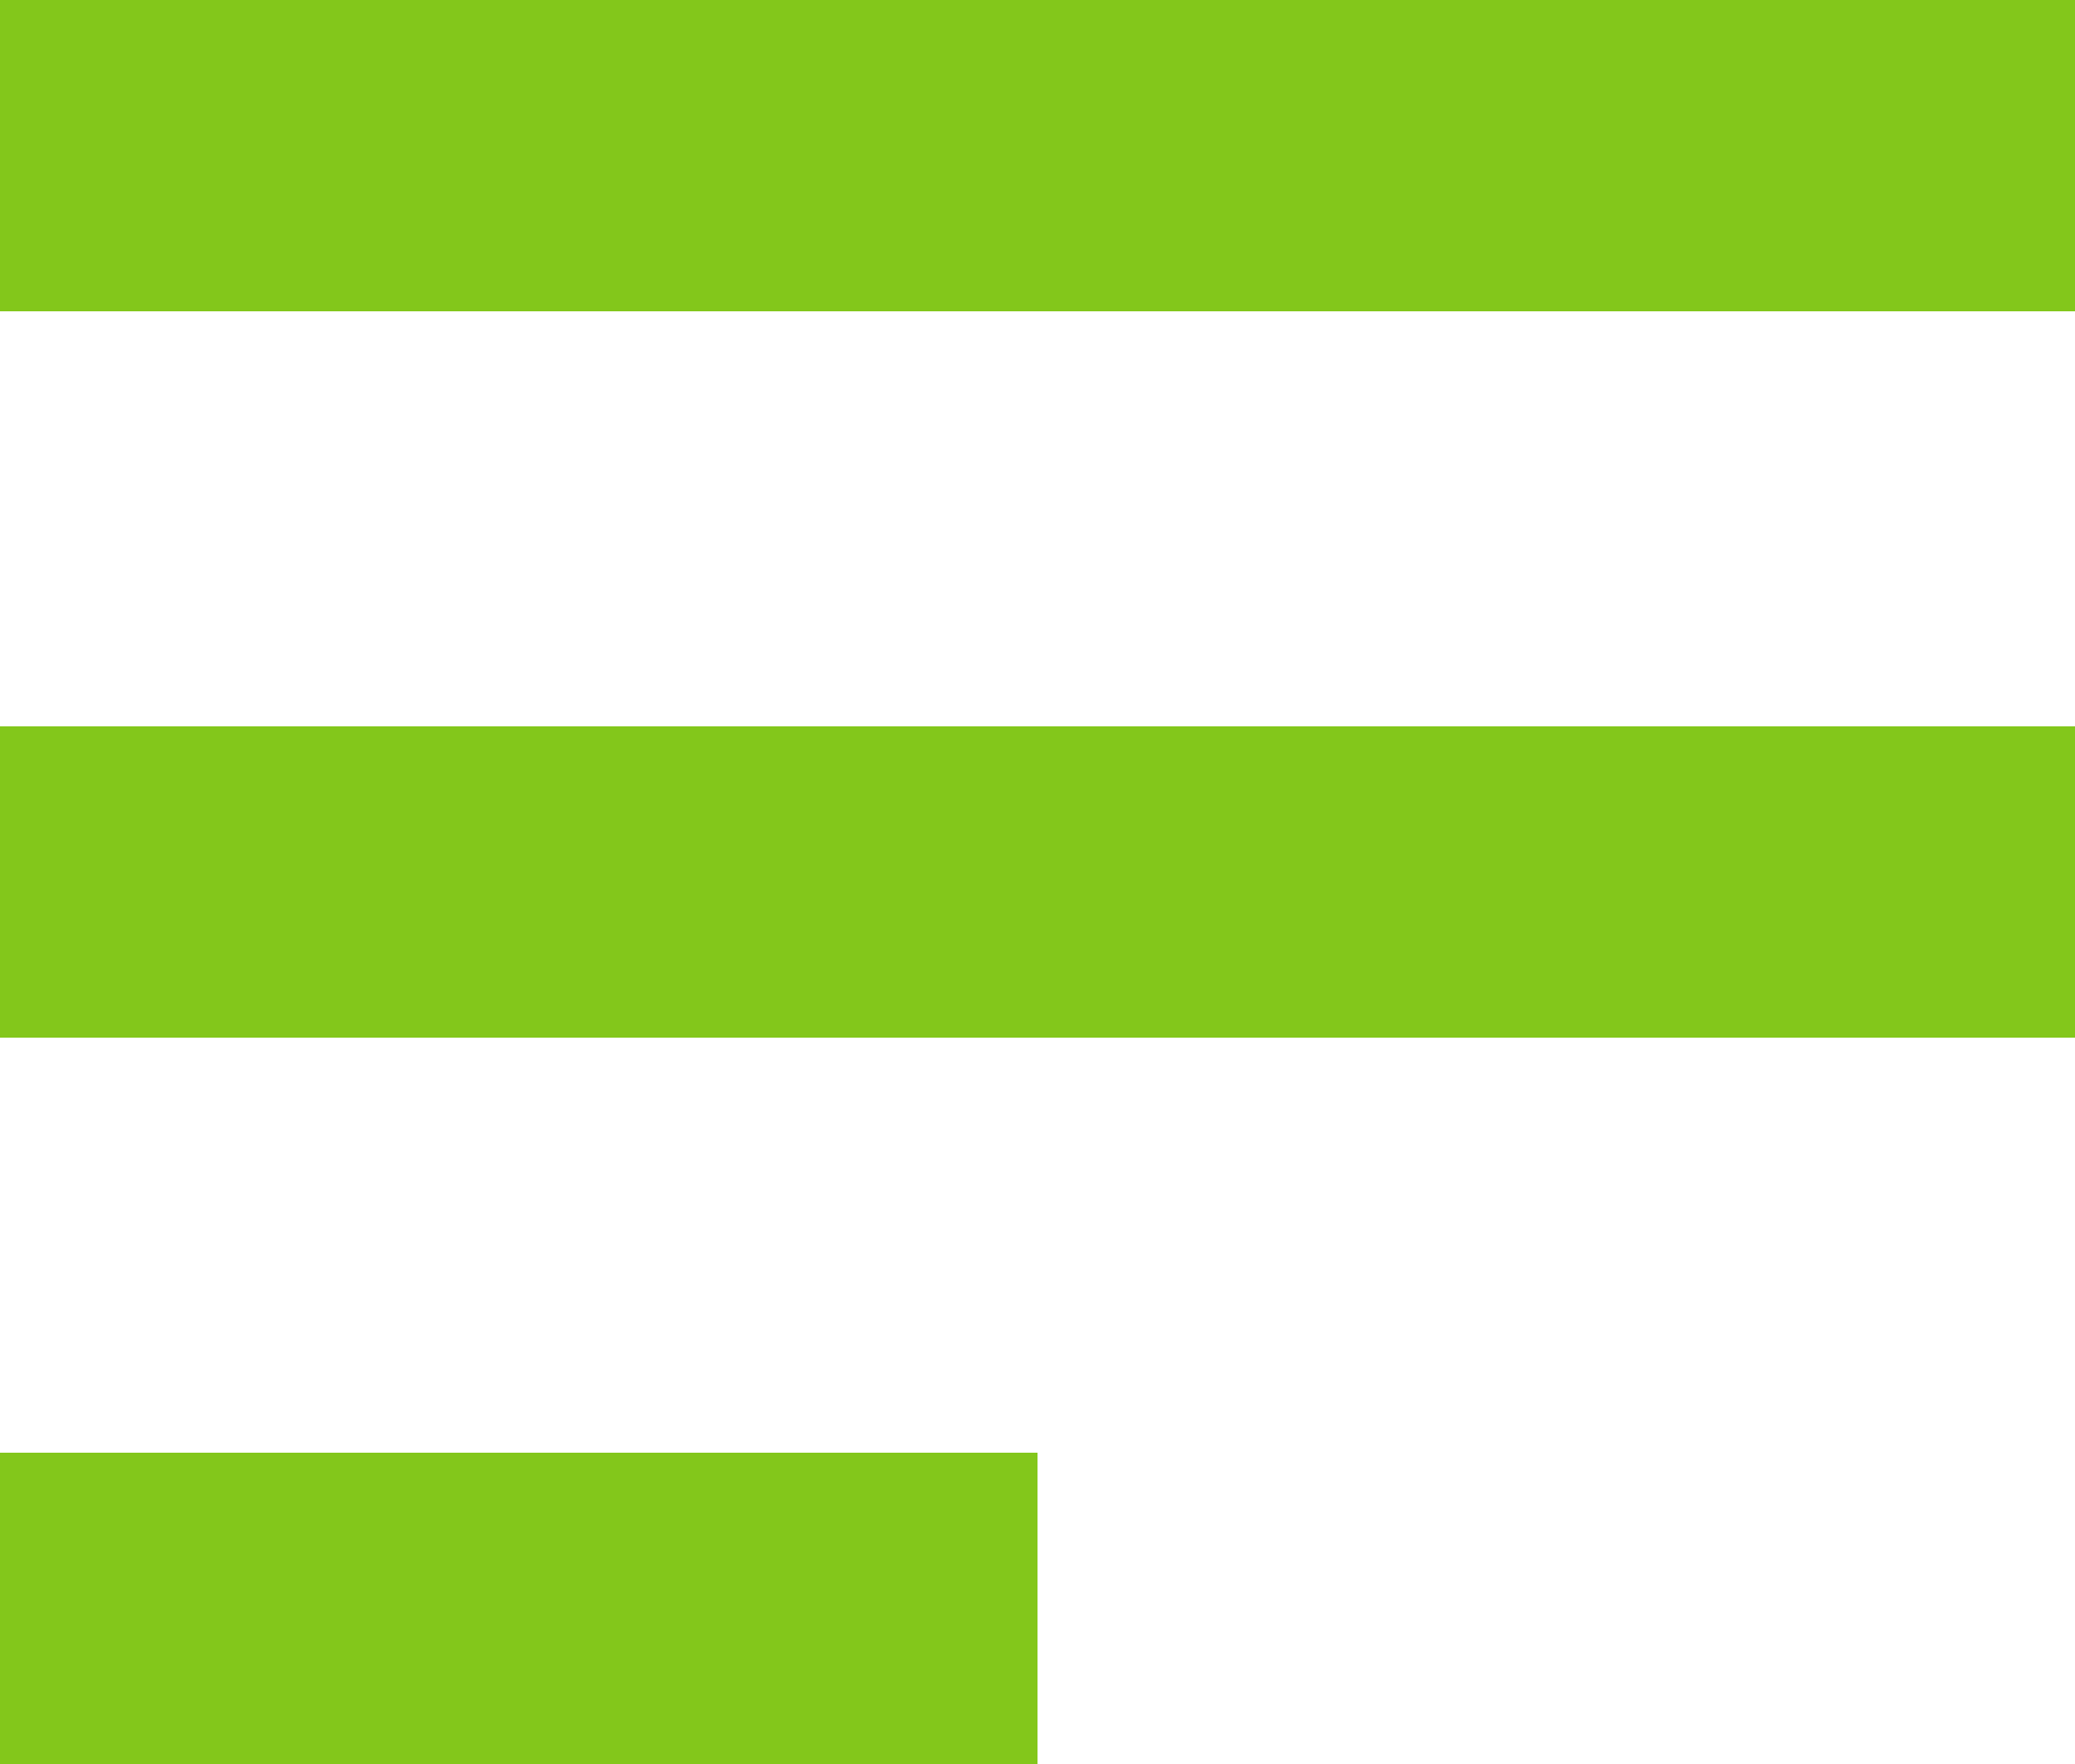
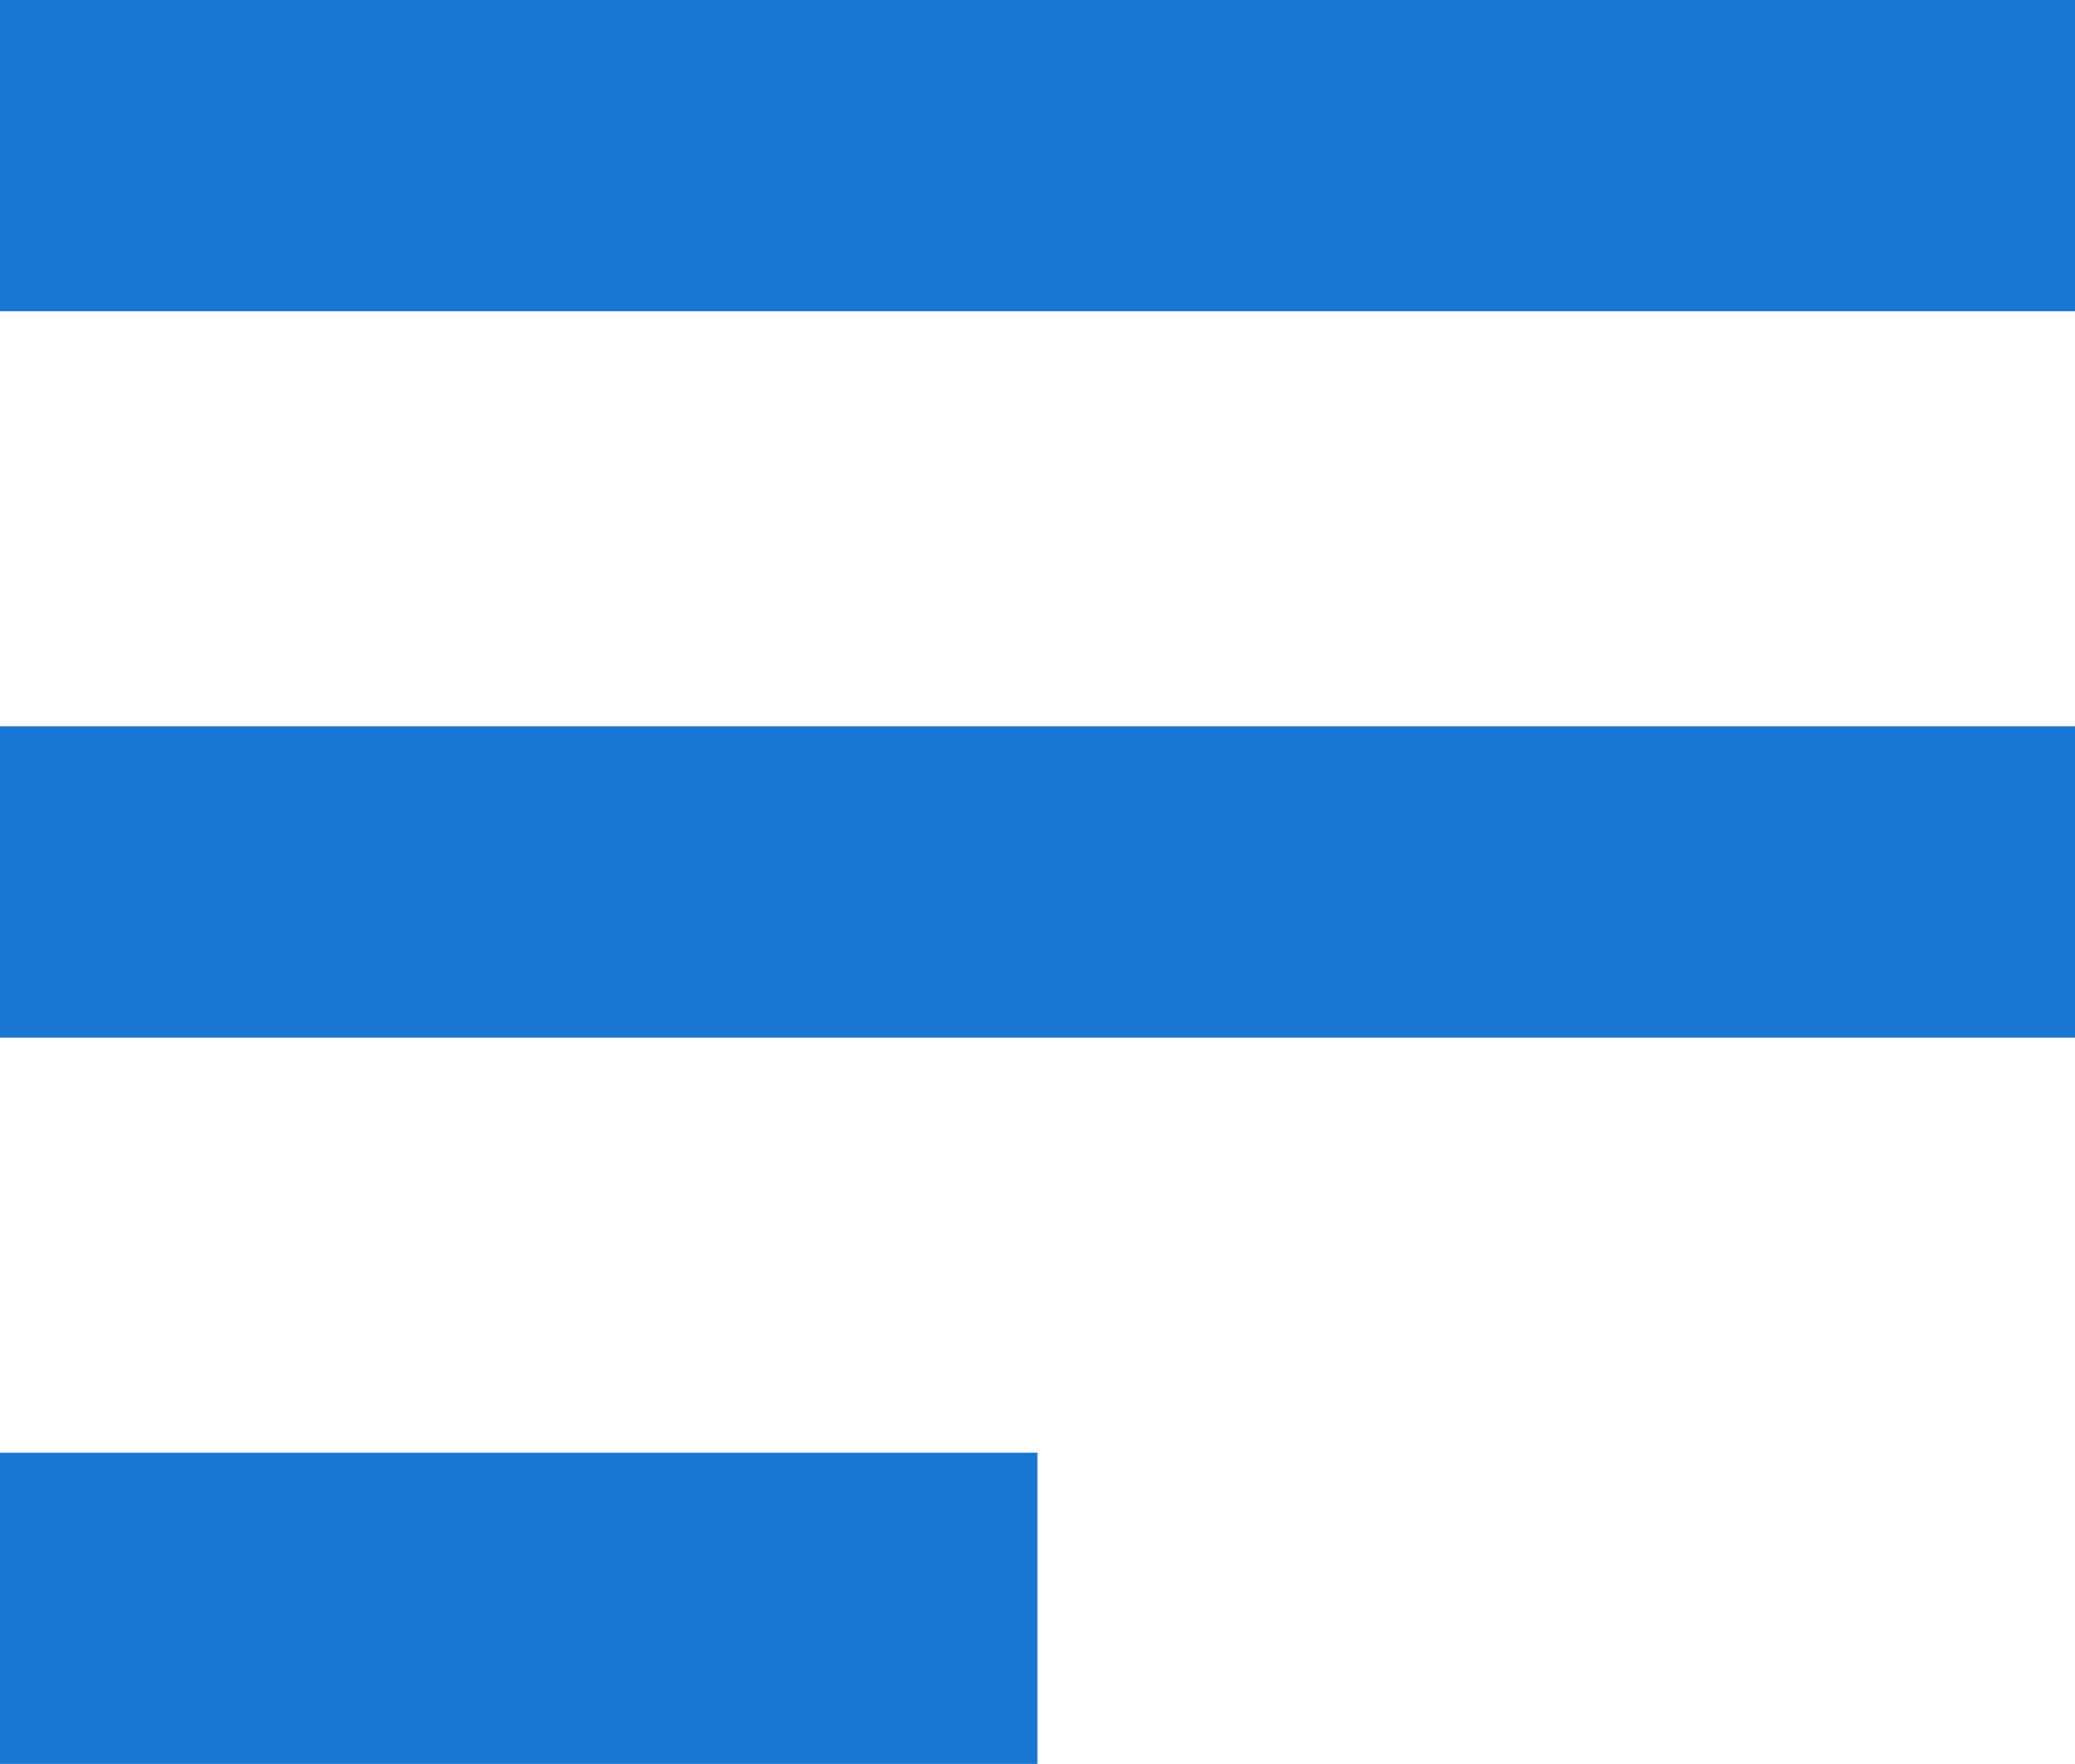
- <svg xmlns="http://www.w3.org/2000/svg" width="20" height="17" viewBox="0 0 20 17">
+ <svg xmlns="http://www.w3.org/2000/svg" width="23.421" height="19.907" viewBox="0 0 23.421 19.907">
  <g id="Group_75" data-name="Group 75" transform="translate(-509 -249)">
-     <rect id="Rectangle_27" data-name="Rectangle 27" width="20" height="3" transform="translate(509 249)" fill="#83c71b" />
-     <rect id="Rectangle_28" data-name="Rectangle 28" width="20" height="3" transform="translate(509 256)" fill="#83c71b" />
-     <rect id="Rectangle_29" data-name="Rectangle 29" width="10" height="3" transform="translate(509 263)" fill="#83c71b" />
+     <rect id="Rectangle_27" data-name="Rectangle 27" width="23.421" height="3.513" transform="translate(509 249)" fill="#1976d2" />
+     <rect id="Rectangle_28" data-name="Rectangle 28" width="23.421" height="3.513" transform="translate(509 257.197)" fill="#1976d2" />
+     <rect id="Rectangle_29" data-name="Rectangle 29" width="11.71" height="3.513" transform="translate(509 265.394)" fill="#1976d2" />
  </g>
</svg>
